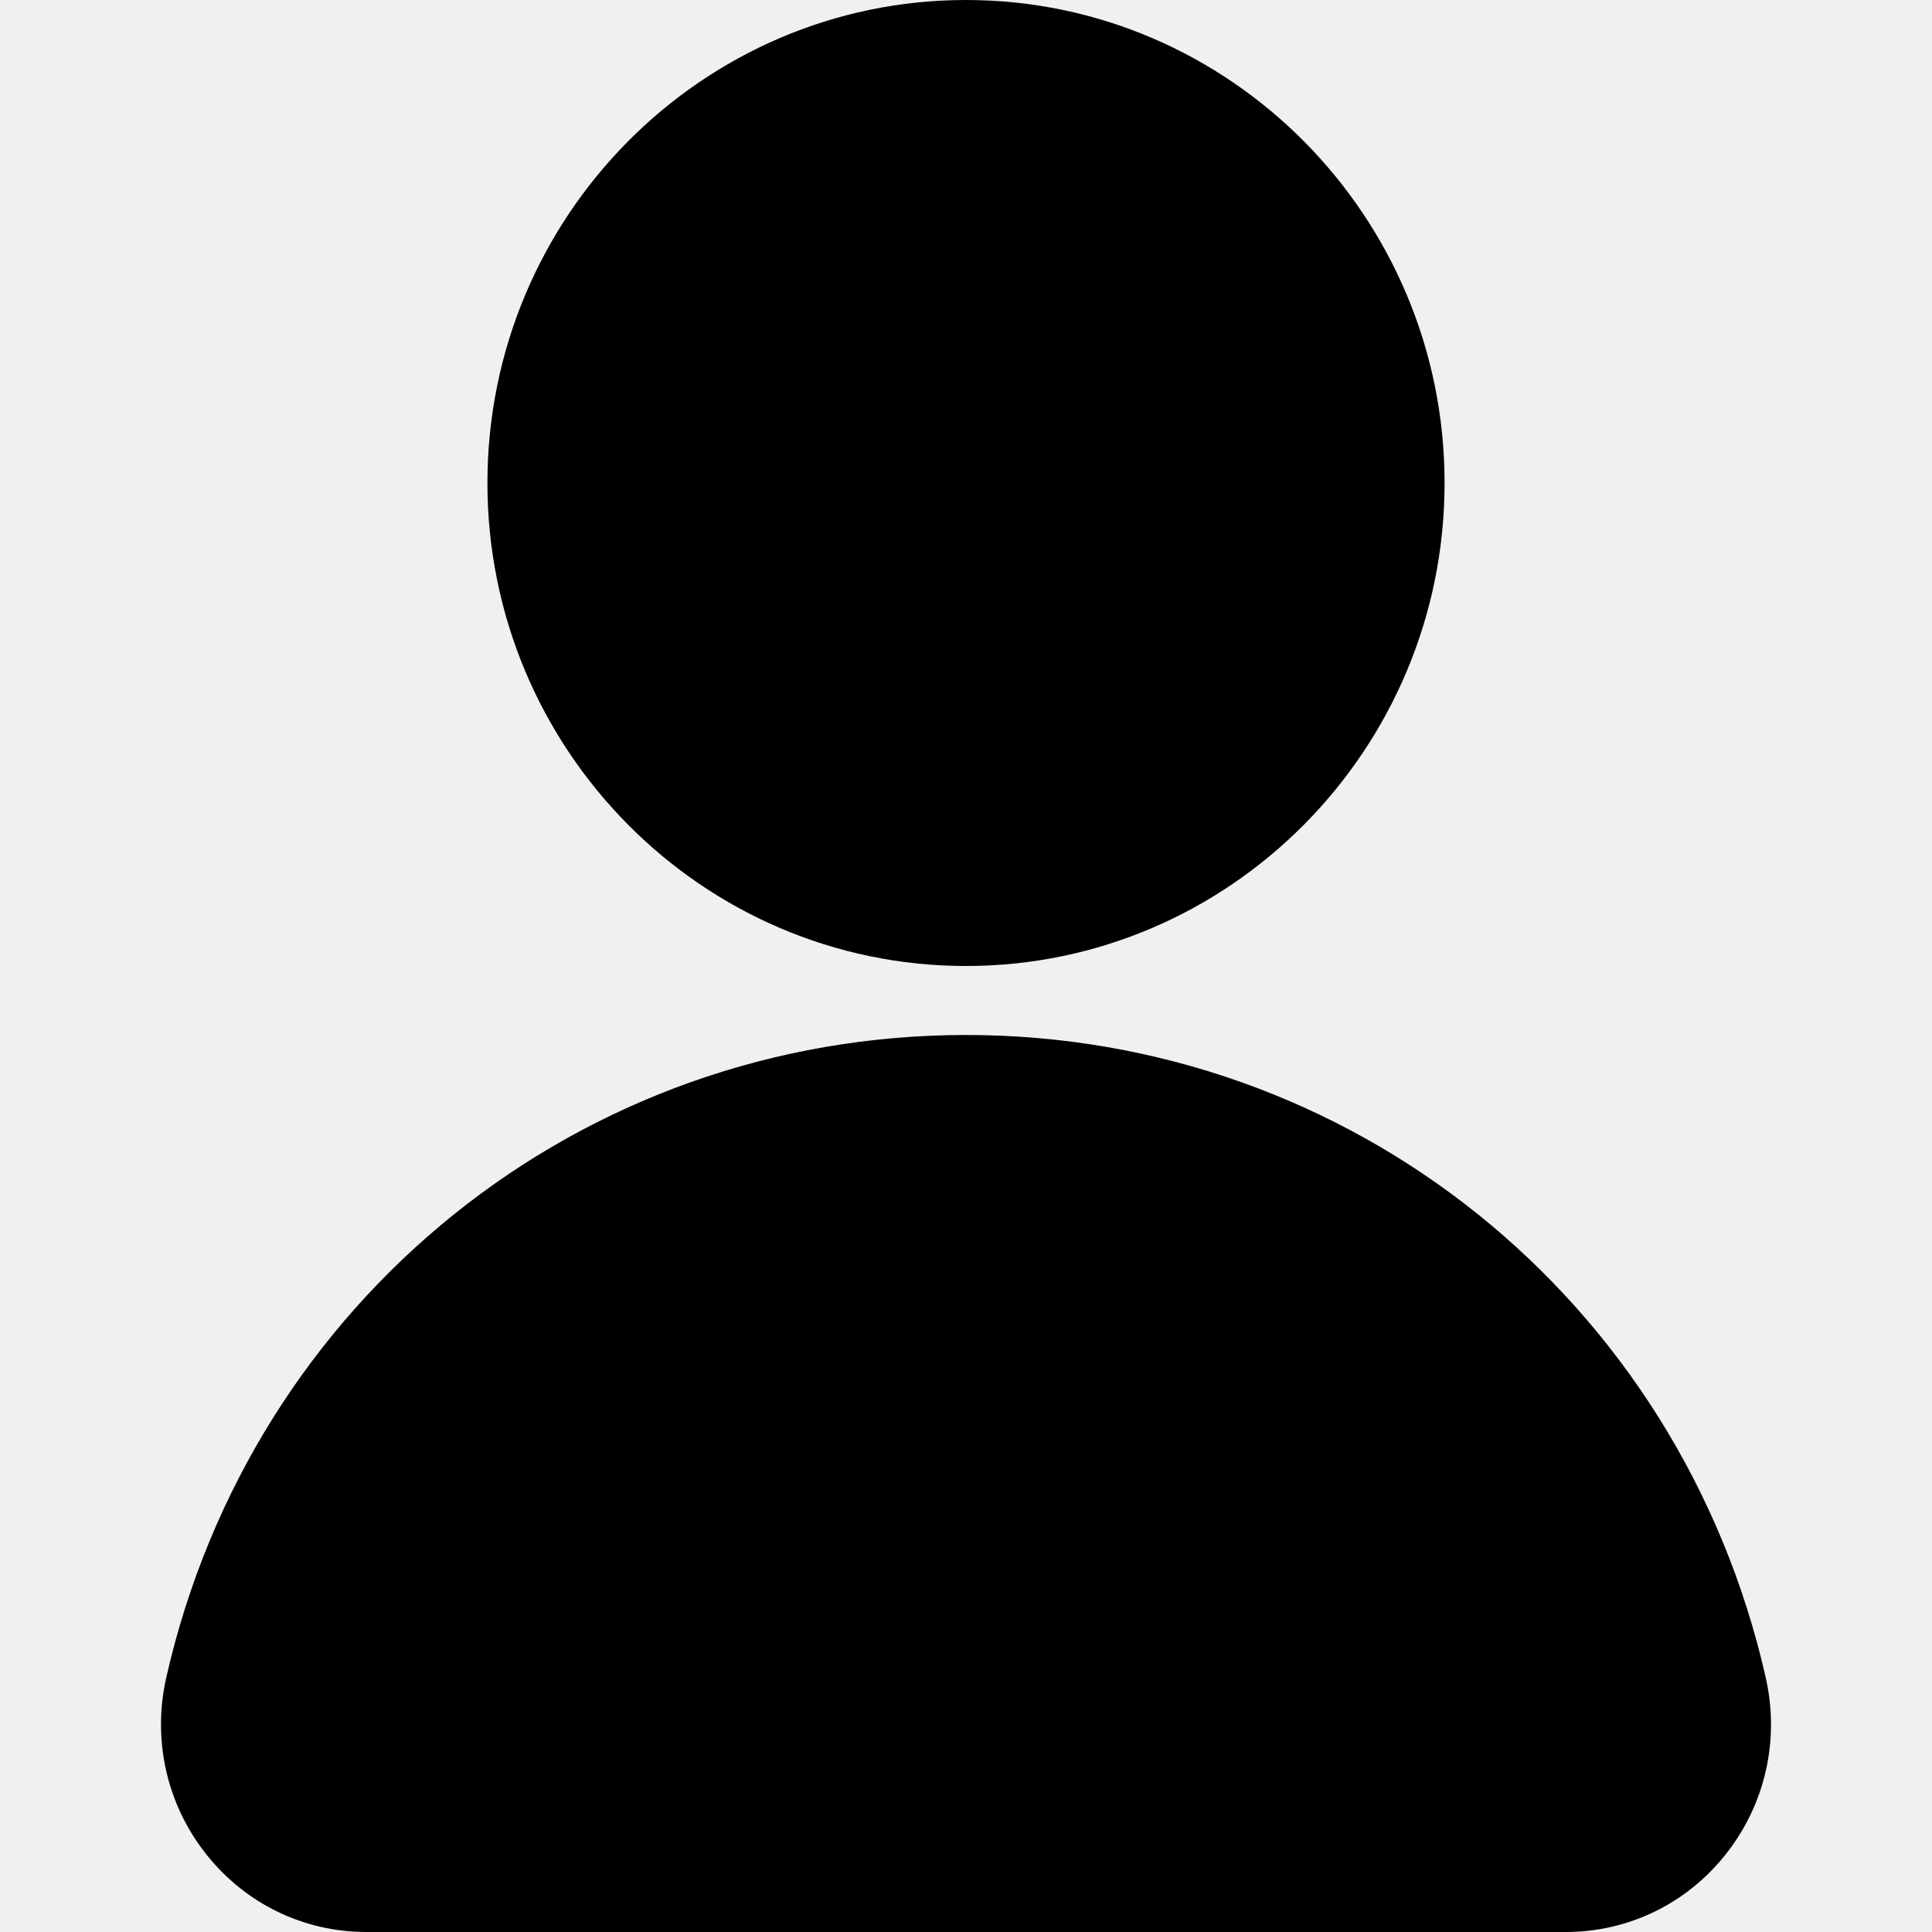
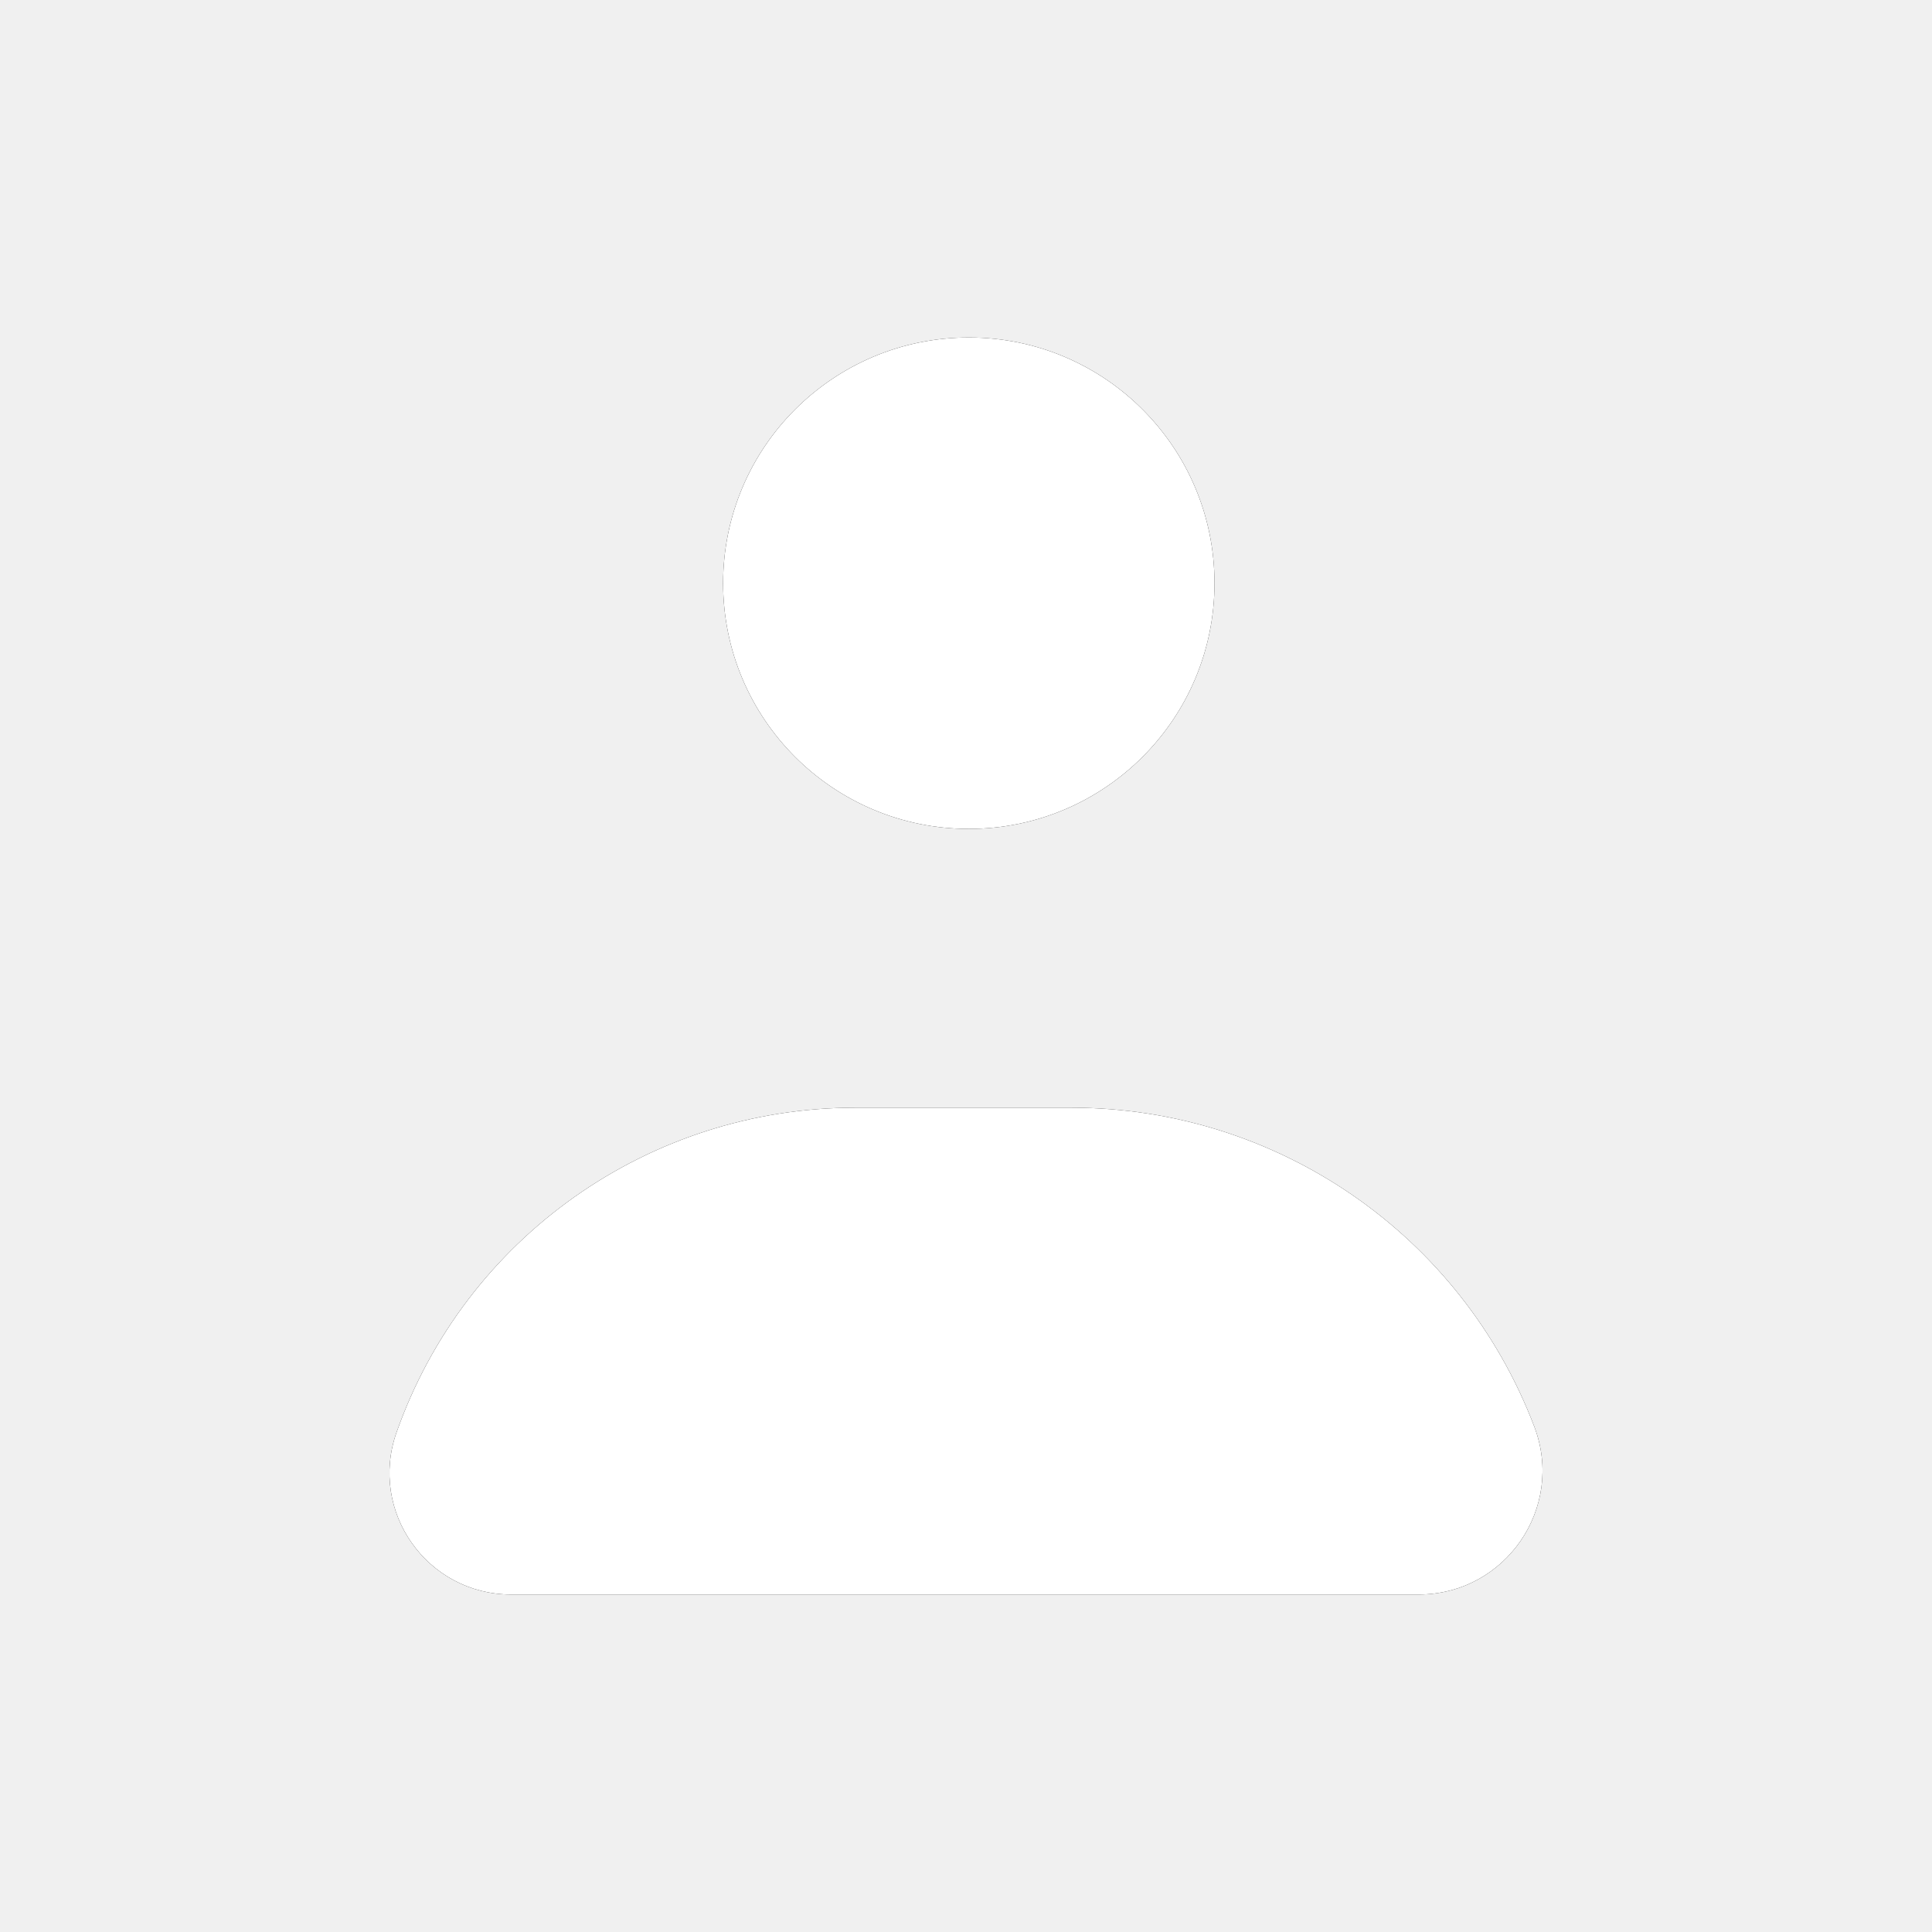
- <svg xmlns="http://www.w3.org/2000/svg" width="24" height="24" viewBox="0 0 24 24">
-   <path d="M21.44 23.032C20.954 23.648 20.229 24 19.45 24H4.55C3.771 24 3.046 23.647 2.56 23.032C2.07 22.412 1.89 21.612 2.066 20.836C3.133 16.138 7.218 12.857 12 12.857C16.782 12.857 20.867 16.138 21.934 20.836C22.11 21.612 21.93 22.412 21.44 23.032ZM12 12C15.278 12 17.945 9.309 17.945 6C17.945 2.691 15.278 0 12 0C8.722 0 6.055 2.691 6.055 6C6.055 9.309 8.722 12 12 12Z" />
+ <svg xmlns="http://www.w3.org/2000/svg" width="32" height="32" viewBox="0 0 32 32">
+   <path d="M8.466 26.41H23.497C24.933 26.41 25.924 24.972 25.413 23.63C24.202 20.449 21.152 18.347 17.749 18.347H14.166C10.748 18.347 7.703 20.503 6.567 23.727C6.105 25.037 7.077 26.41 8.466 26.41Z" />
+   <path d="M16.047 13.729C18.294 13.729 20.116 11.907 20.116 9.659C20.116 7.412 18.294 5.59 16.047 5.59C13.799 5.59 11.977 7.412 11.977 9.659C11.977 11.907 13.799 13.729 16.047 13.729Z" />
+   <path d="M8.466 26.41H23.497C24.933 26.41 25.924 24.972 25.413 23.63C24.202 20.449 21.152 18.347 17.749 18.347H14.166C10.748 18.347 7.703 20.503 6.567 23.727C6.105 25.037 7.077 26.41 8.466 26.41Z" fill="#fff" />
+   <path d="M16.047 13.729C18.294 13.729 20.116 11.907 20.116 9.659C20.116 7.412 18.294 5.59 16.047 5.59C13.799 5.59 11.977 7.412 11.977 9.659C11.977 11.907 13.799 13.729 16.047 13.729Z" fill="#fff" />
</svg>
